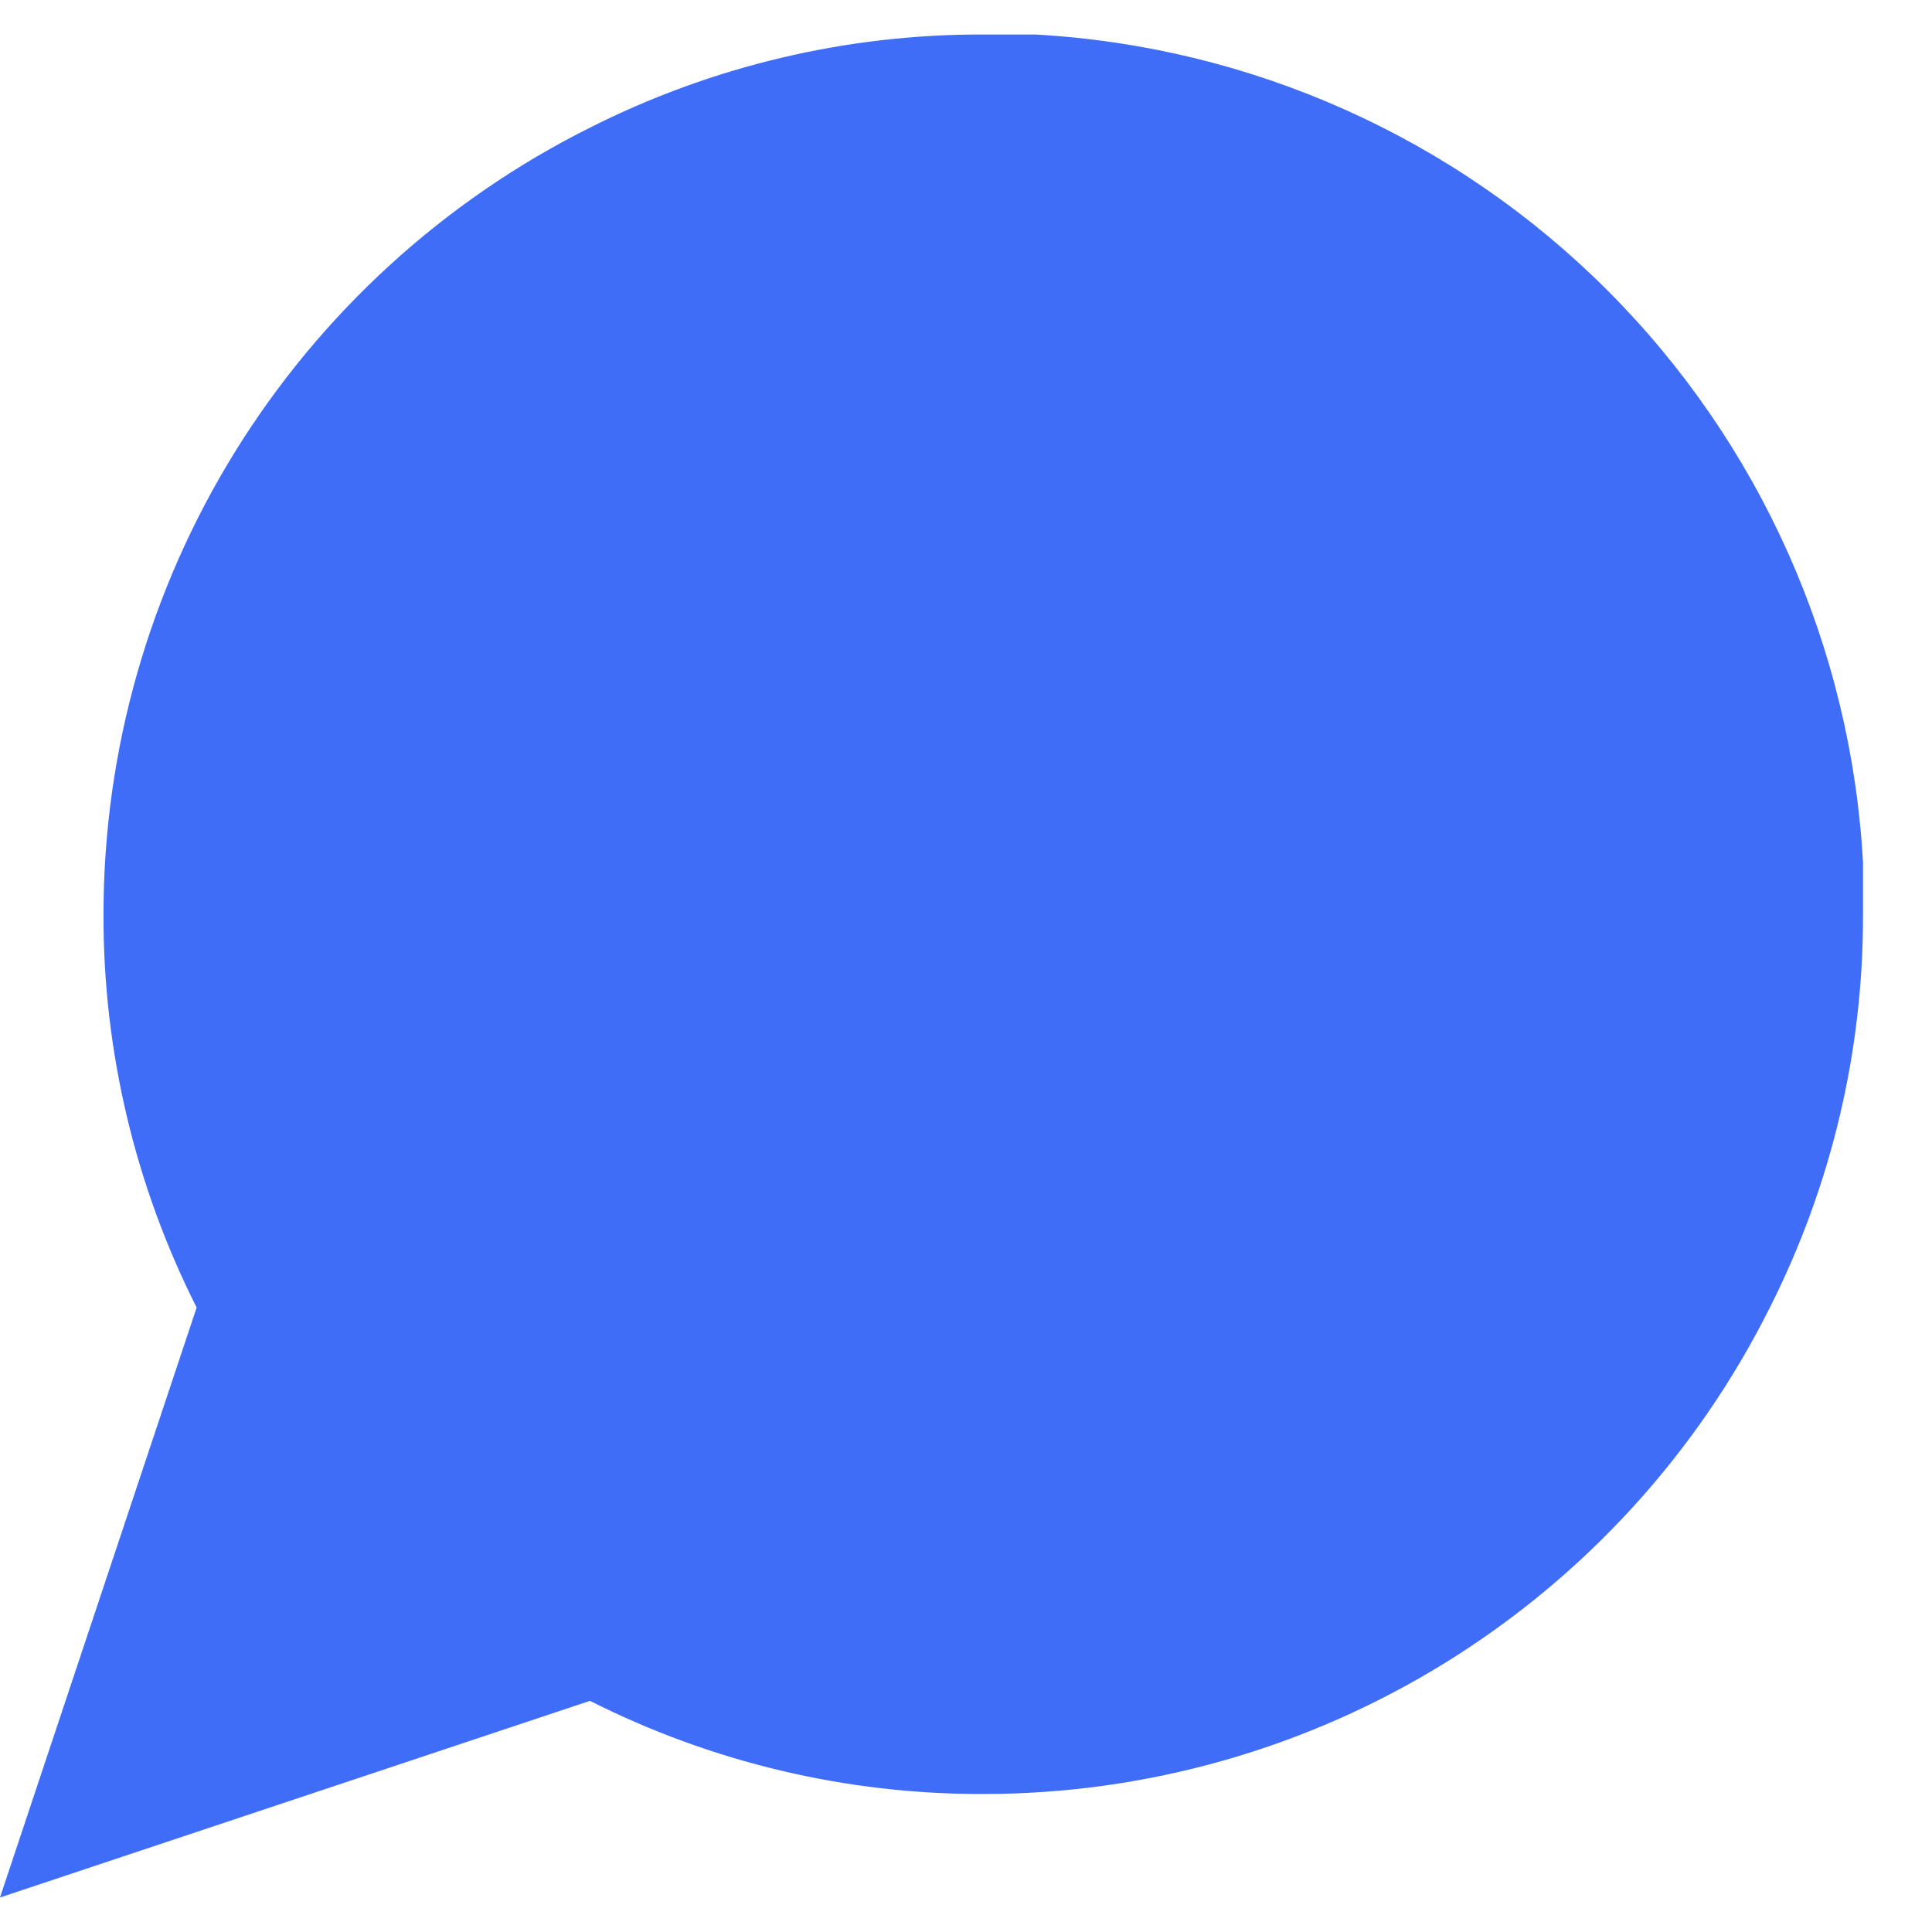
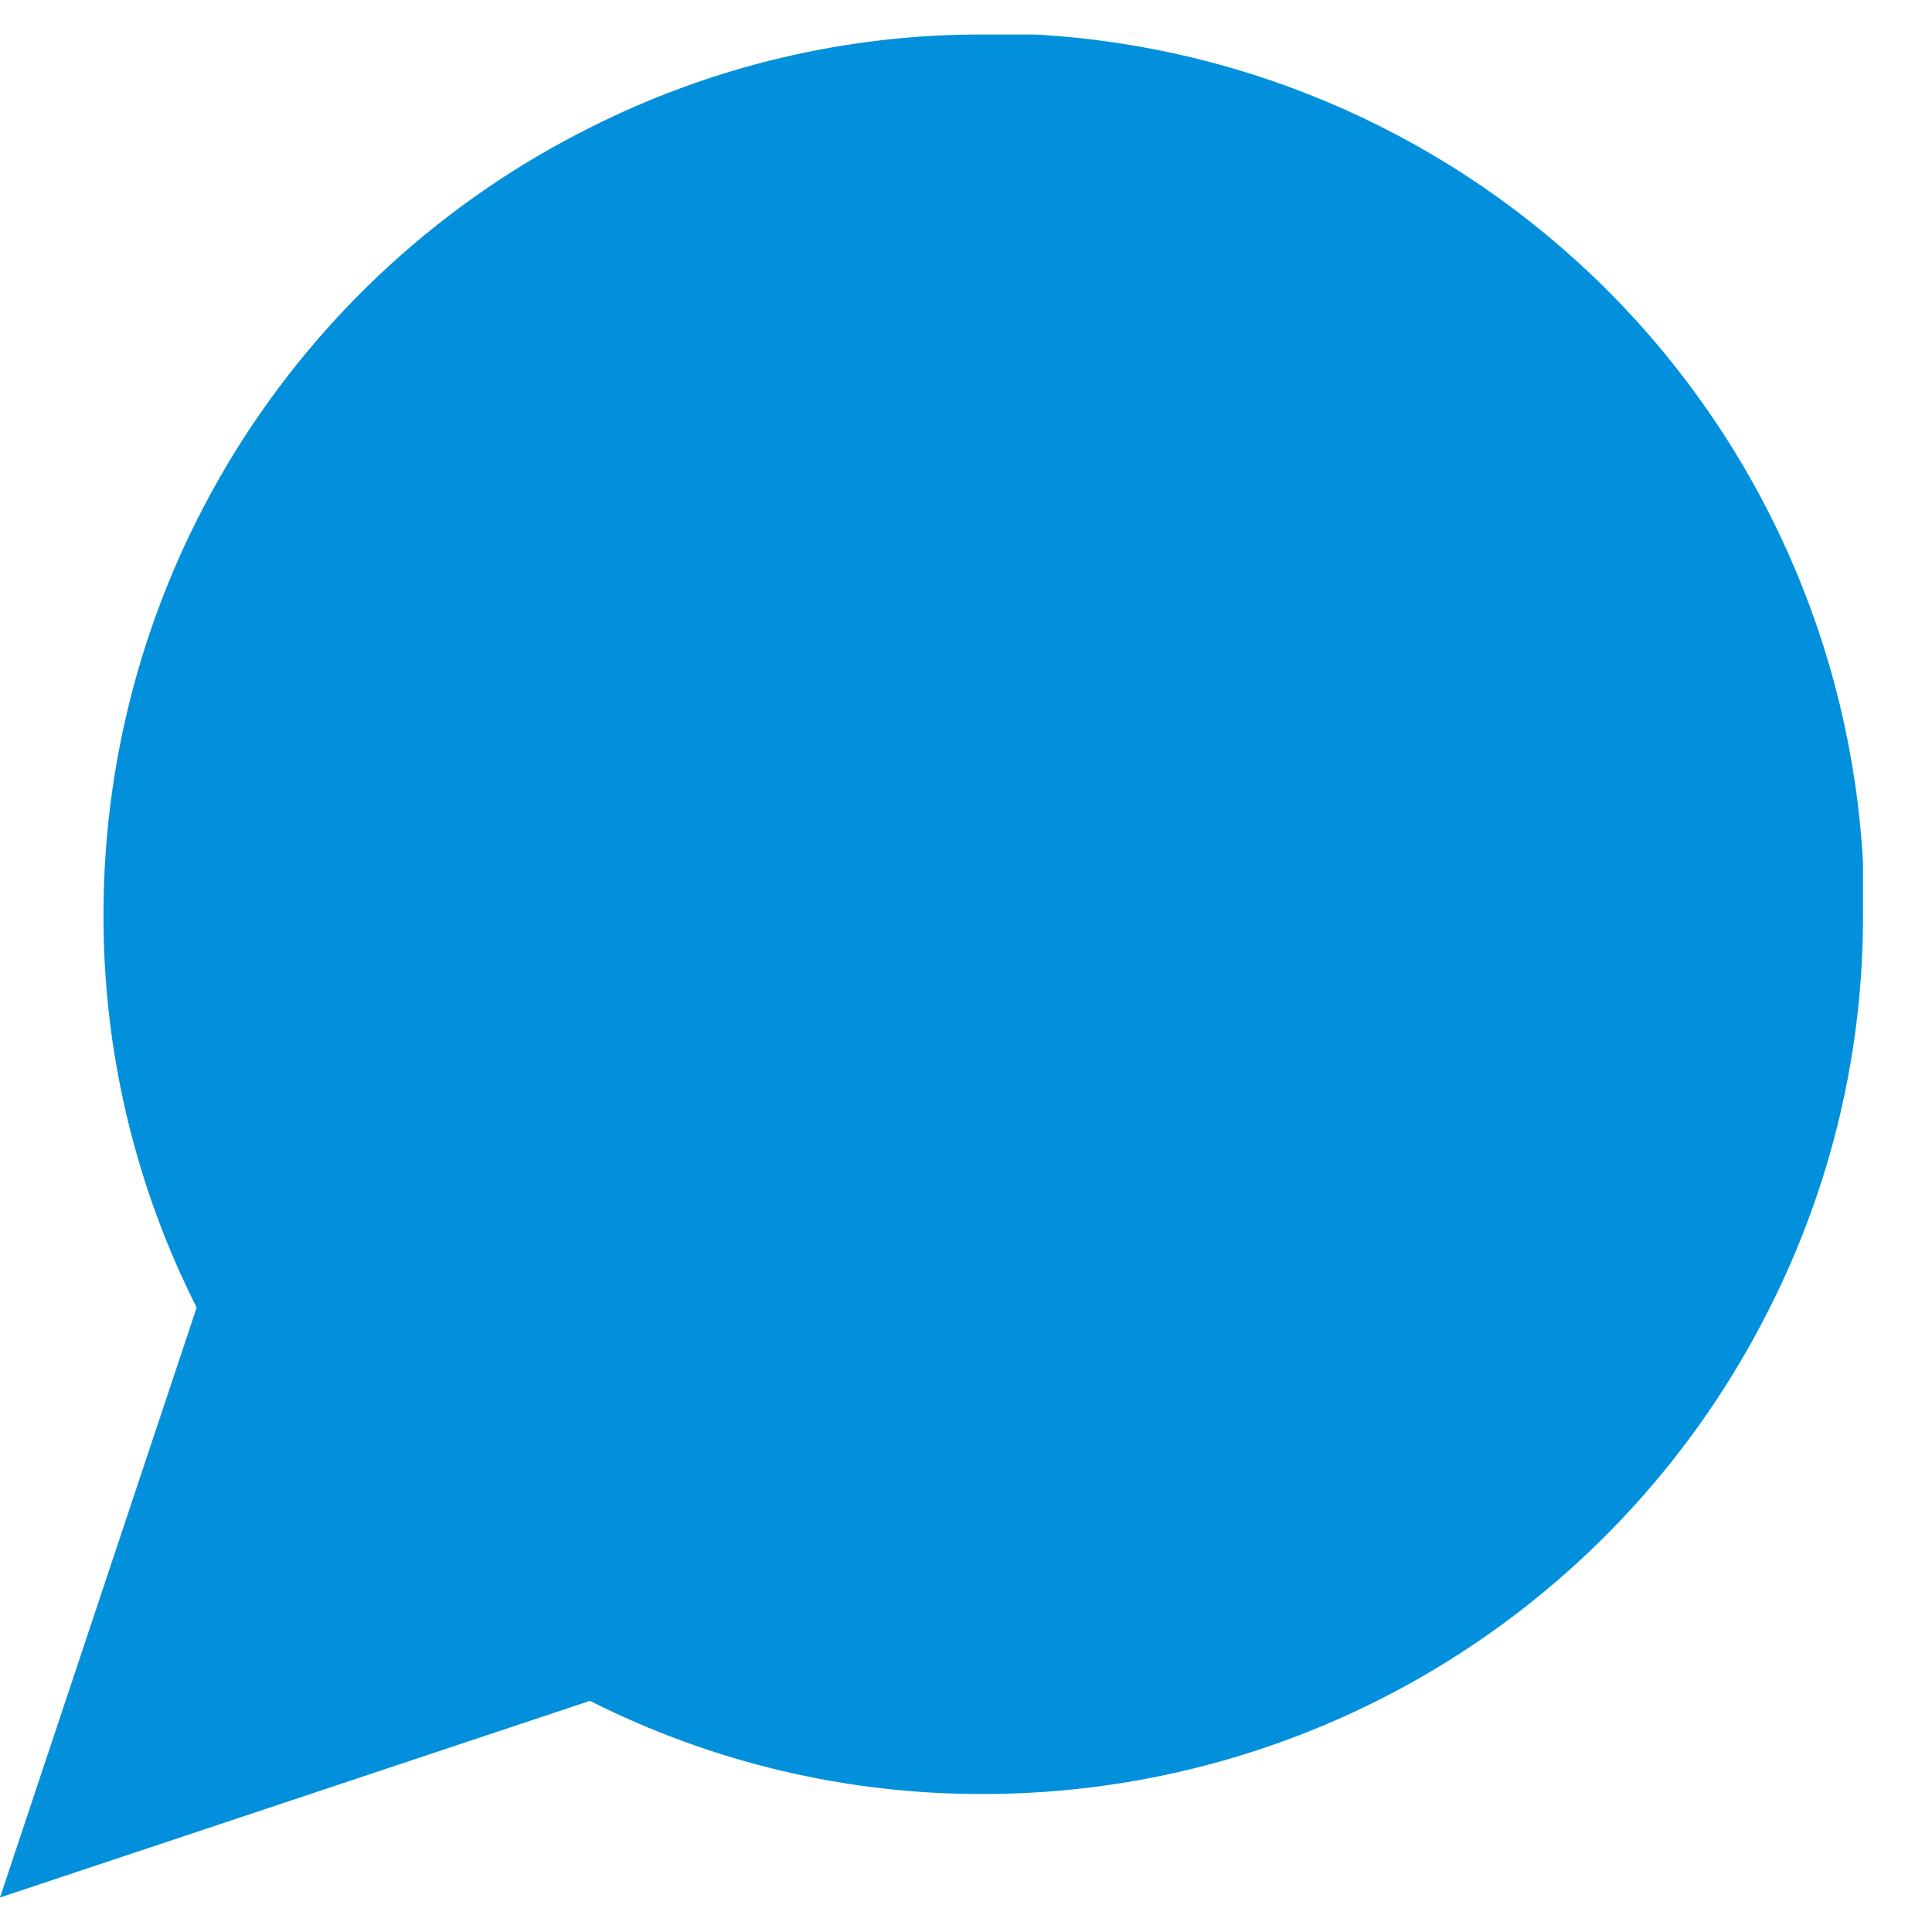
<svg xmlns="http://www.w3.org/2000/svg" viewBox="0 0 14 14">
-   <path d="M13.5 6.625C13.503 7.615 13.271 8.591 12.825 9.475C12.296 10.534 11.482 11.424 10.476 12.047C9.469 12.67 8.309 13 7.125 13C6.135 13.003 5.159 12.771 4.275 12.325L0 13.75L1.425 9.475C0.979 8.591 0.747 7.615 0.75 6.625C0.75 5.441 1.08 4.281 1.703 3.274C2.326 2.268 3.216 1.454 4.275 0.925C5.159 0.479 6.135 0.247 7.125 0.25H7.5C9.063 0.336 10.54 0.996 11.647 2.103C12.754 3.21 13.414 4.687 13.5 6.25V6.625Z" fill="#406df7" />
+   <path d="M13.5 6.625C13.503 7.615 13.271 8.591 12.825 9.475C12.296 10.534 11.482 11.424 10.476 12.047C9.469 12.67 8.309 13 7.125 13C6.135 13.003 5.159 12.771 4.275 12.325L0 13.75L1.425 9.475C0.979 8.591 0.747 7.615 0.75 6.625C0.75 5.441 1.08 4.281 1.703 3.274C2.326 2.268 3.216 1.454 4.275 0.925C5.159 0.479 6.135 0.247 7.125 0.25H7.5C9.063 0.336 10.54 0.996 11.647 2.103C12.754 3.21 13.414 4.687 13.5 6.25V6.625Z" fill="#0290dc" />
</svg>
